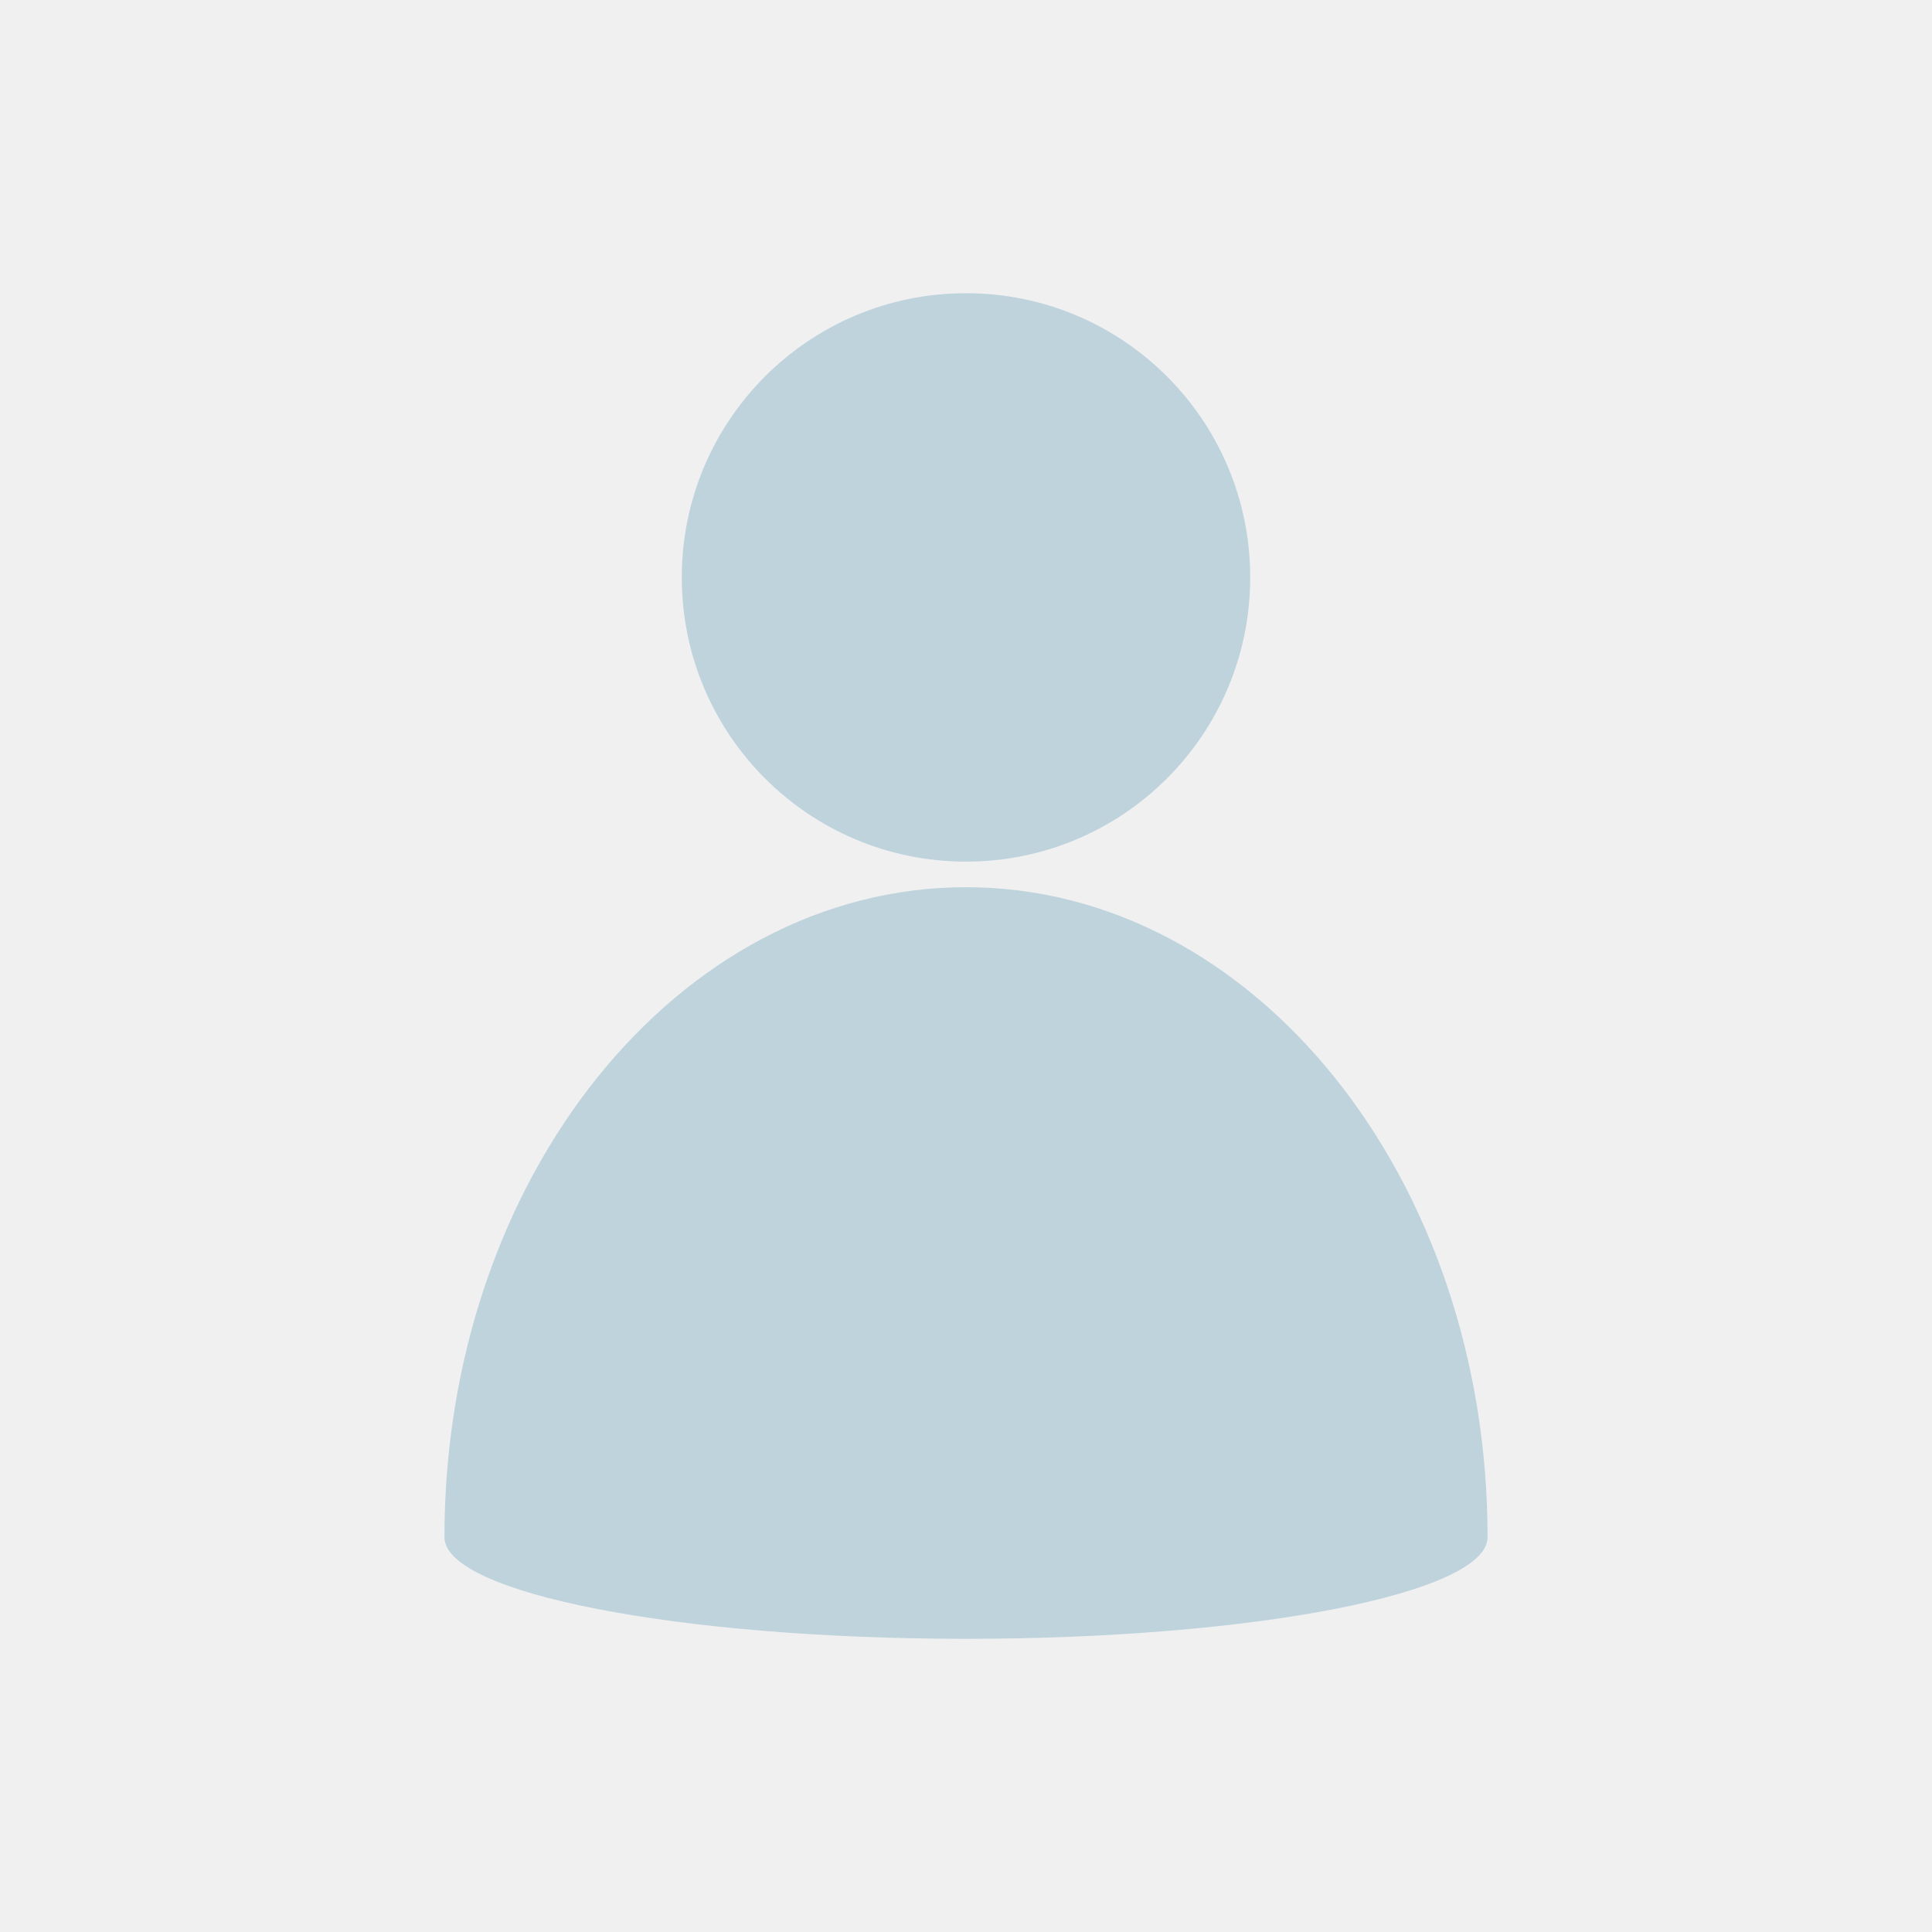
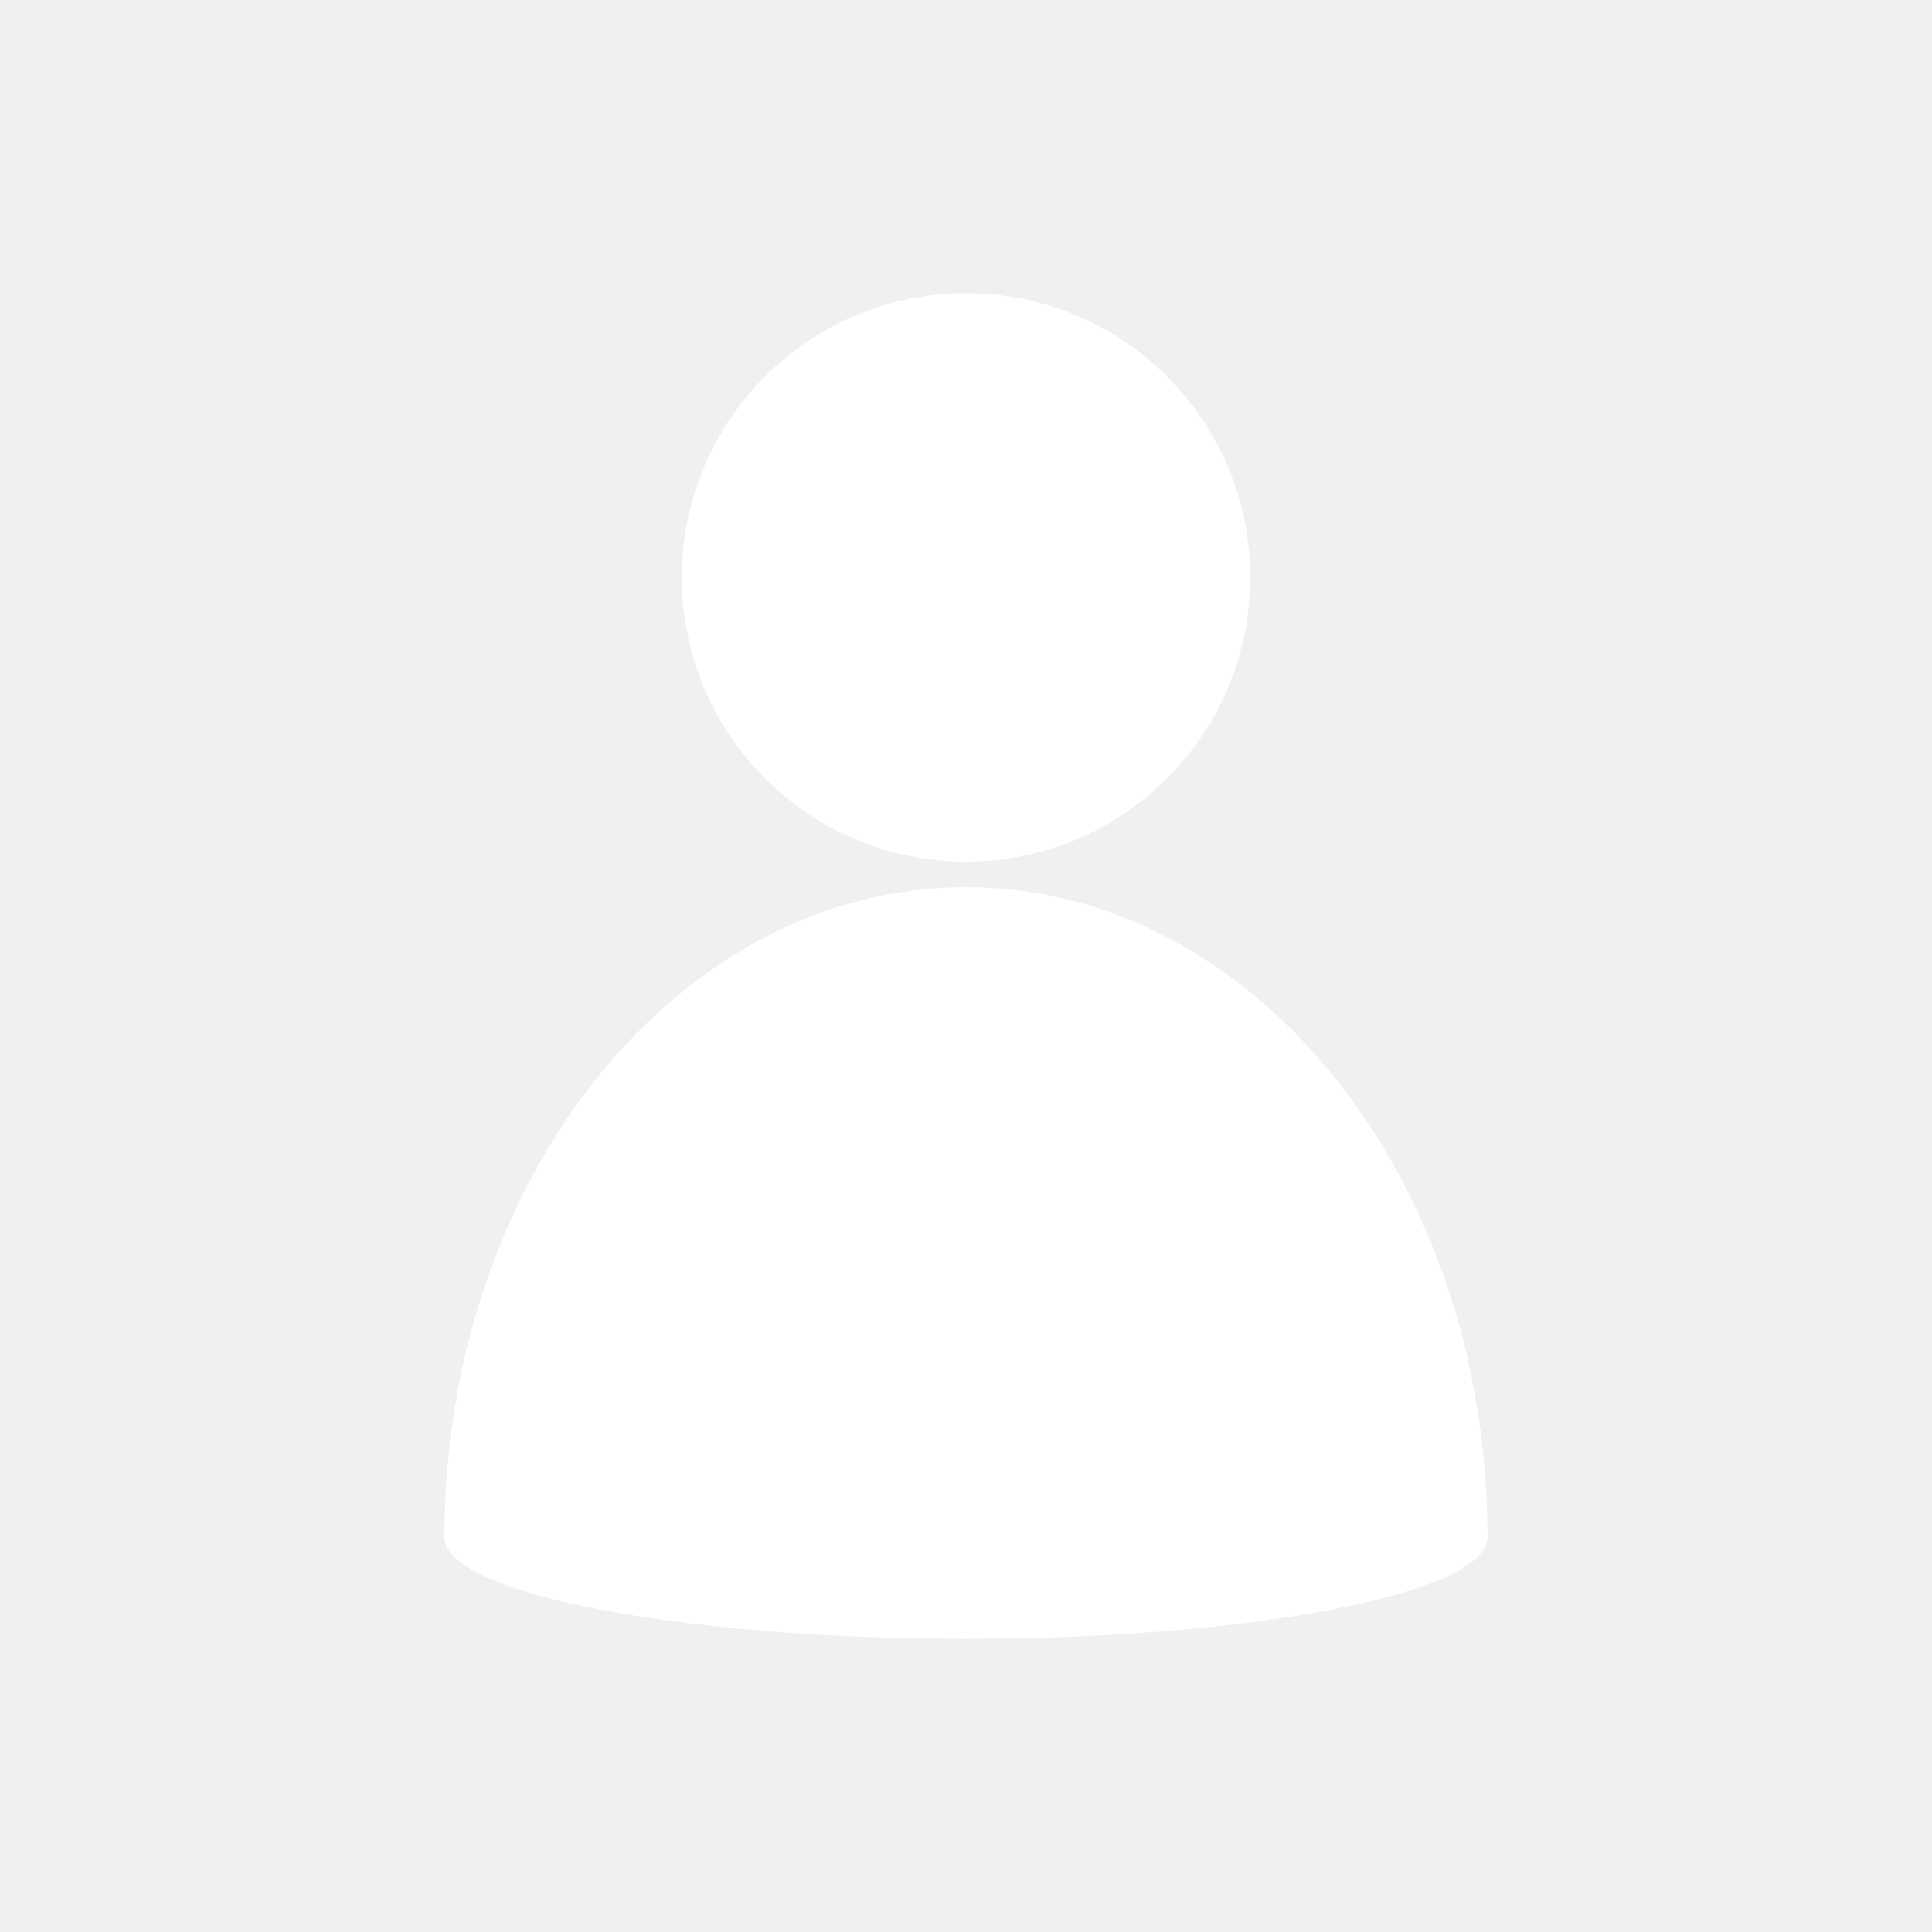
<svg xmlns="http://www.w3.org/2000/svg" width="32" height="32" viewBox="0 0 32 32" id="svg2" version="1.1">
  <defs id="defs4" />
  <g id="layer1" transform="translate(0,-1020.362)">
    <g id="layer1-2" transform="translate(-299.5864,714.3406)">
-       <g transform="matrix(0.0100803,0,0,0.0100803,306.9476,310.8779)" id="Layer_x0020_1" style="clip-rule:nonzero;fill-rule:nonzero;image-rendering:auto;shape-rendering:auto;text-rendering:auto;color:#000000;display:inline;overflow:visible;visibility:visible;opacity:1;isolation:auto;mix-blend-mode:normal;color-interpolation:sRGB;color-interpolation-filters:linearRGB;solid-color:#000000;solid-opacity:1;fill:#aac7d5;fill-opacity:0.69;stroke:none;stroke-width:284.714;stroke-linecap:butt;stroke-linejoin:round;stroke-miterlimit:4;stroke-dasharray:none;stroke-dashoffset:0;stroke-opacity:1;filter-blend-mode:normal;filter-gaussianBlur-deviation:0;color-rendering:auto;enable-background:accumulate">
-         <path id="path9" d="M 1714,2044 C 1714,1454 1330,976 857,976 384,976 0,1454 0,2044 c 0,92 384,167 857,167 473,0 857,-75 857,-167 z M 857,0 c 258,0 467,209 467,467 0,258 -209,467 -467,467 C 599,934 390,725 390,467 390,209 599,0 857,0 Z" class="fil0" style="color:#000000;clip-rule:nonzero;display:inline;overflow:visible;visibility:visible;isolation:auto;mix-blend-mode:normal;color-interpolation:sRGB;color-interpolation-filters:linearRGB;solid-color:#000000;solid-opacity:1;fill:#aac7d5;fill-opacity:0.69;fill-rule:nonzero;stroke:none;stroke-width:284.714;stroke-linecap:butt;stroke-linejoin:round;stroke-miterlimit:4;stroke-dasharray:none;stroke-dashoffset:0;stroke-opacity:1;filter-blend-mode:normal;filter-gaussianBlur-deviation:0;color-rendering:auto;image-rendering:auto;shape-rendering:auto;text-rendering:auto;enable-background:accumulate" />
+       <g transform="matrix(0.0100803,0,0,0.0100803,306.9476,310.8779)" id="Layer_x0020_1" style="clip-rule:nonzero;fill-rule:nonzero;image-rendering:auto;shape-rendering:auto;text-rendering:auto;color:#000000;display:inline;overflow:visible;visibility:visible;opacity:1;isolation:auto;mix-blend-mode:normal;color-interpolation:sRGB;color-interpolation-filters:linearRGB;solid-color:#000000;solid-opacity:1;fill:#ffffff;fill-opacity:1;stroke:none;stroke-width:284.714;stroke-linecap:butt;stroke-linejoin:round;stroke-miterlimit:4;stroke-dasharray:none;stroke-dashoffset:0;stroke-opacity:1;filter-blend-mode:normal;filter-gaussianBlur-deviation:0;color-rendering:auto;enable-background:accumulate">
+         <path id="path9" d="M 1714,2044 C 1714,1454 1330,976 857,976 384,976 0,1454 0,2044 c 0,92 384,167 857,167 473,0 857,-75 857,-167 z M 857,0 c 258,0 467,209 467,467 0,258 -209,467 -467,467 C 599,934 390,725 390,467 390,209 599,0 857,0 Z" class="fil0" style="color:#000000;clip-rule:nonzero;display:inline;overflow:visible;visibility:visible;isolation:auto;mix-blend-mode:normal;color-interpolation:sRGB;color-interpolation-filters:linearRGB;solid-color:#000000;solid-opacity:1;fill:#ffffff;fill-opacity:1;fill-rule:nonzero;stroke:none;stroke-width:284.714;stroke-linecap:butt;stroke-linejoin:round;stroke-miterlimit:4;stroke-dasharray:none;stroke-dashoffset:0;stroke-opacity:1;filter-blend-mode:normal;filter-gaussianBlur-deviation:0;color-rendering:auto;image-rendering:auto;shape-rendering:auto;text-rendering:auto;enable-background:accumulate" />
      </g>
      <g id="imagebot_2" label="Layer 1" transform="translate(245.5758,-571.7013)">
        <text id="imagebot_9" transform="scale(1.121,0.8921)" xml:space="preserve" y="1556.068" x="55.365" font-size="20.118px" label="Layer 1" style="font-size:20.118px;font-family:Sans;opacity:0.376;fill:#ffc022" />
      </g>
    </g>
  </g>
</svg>
